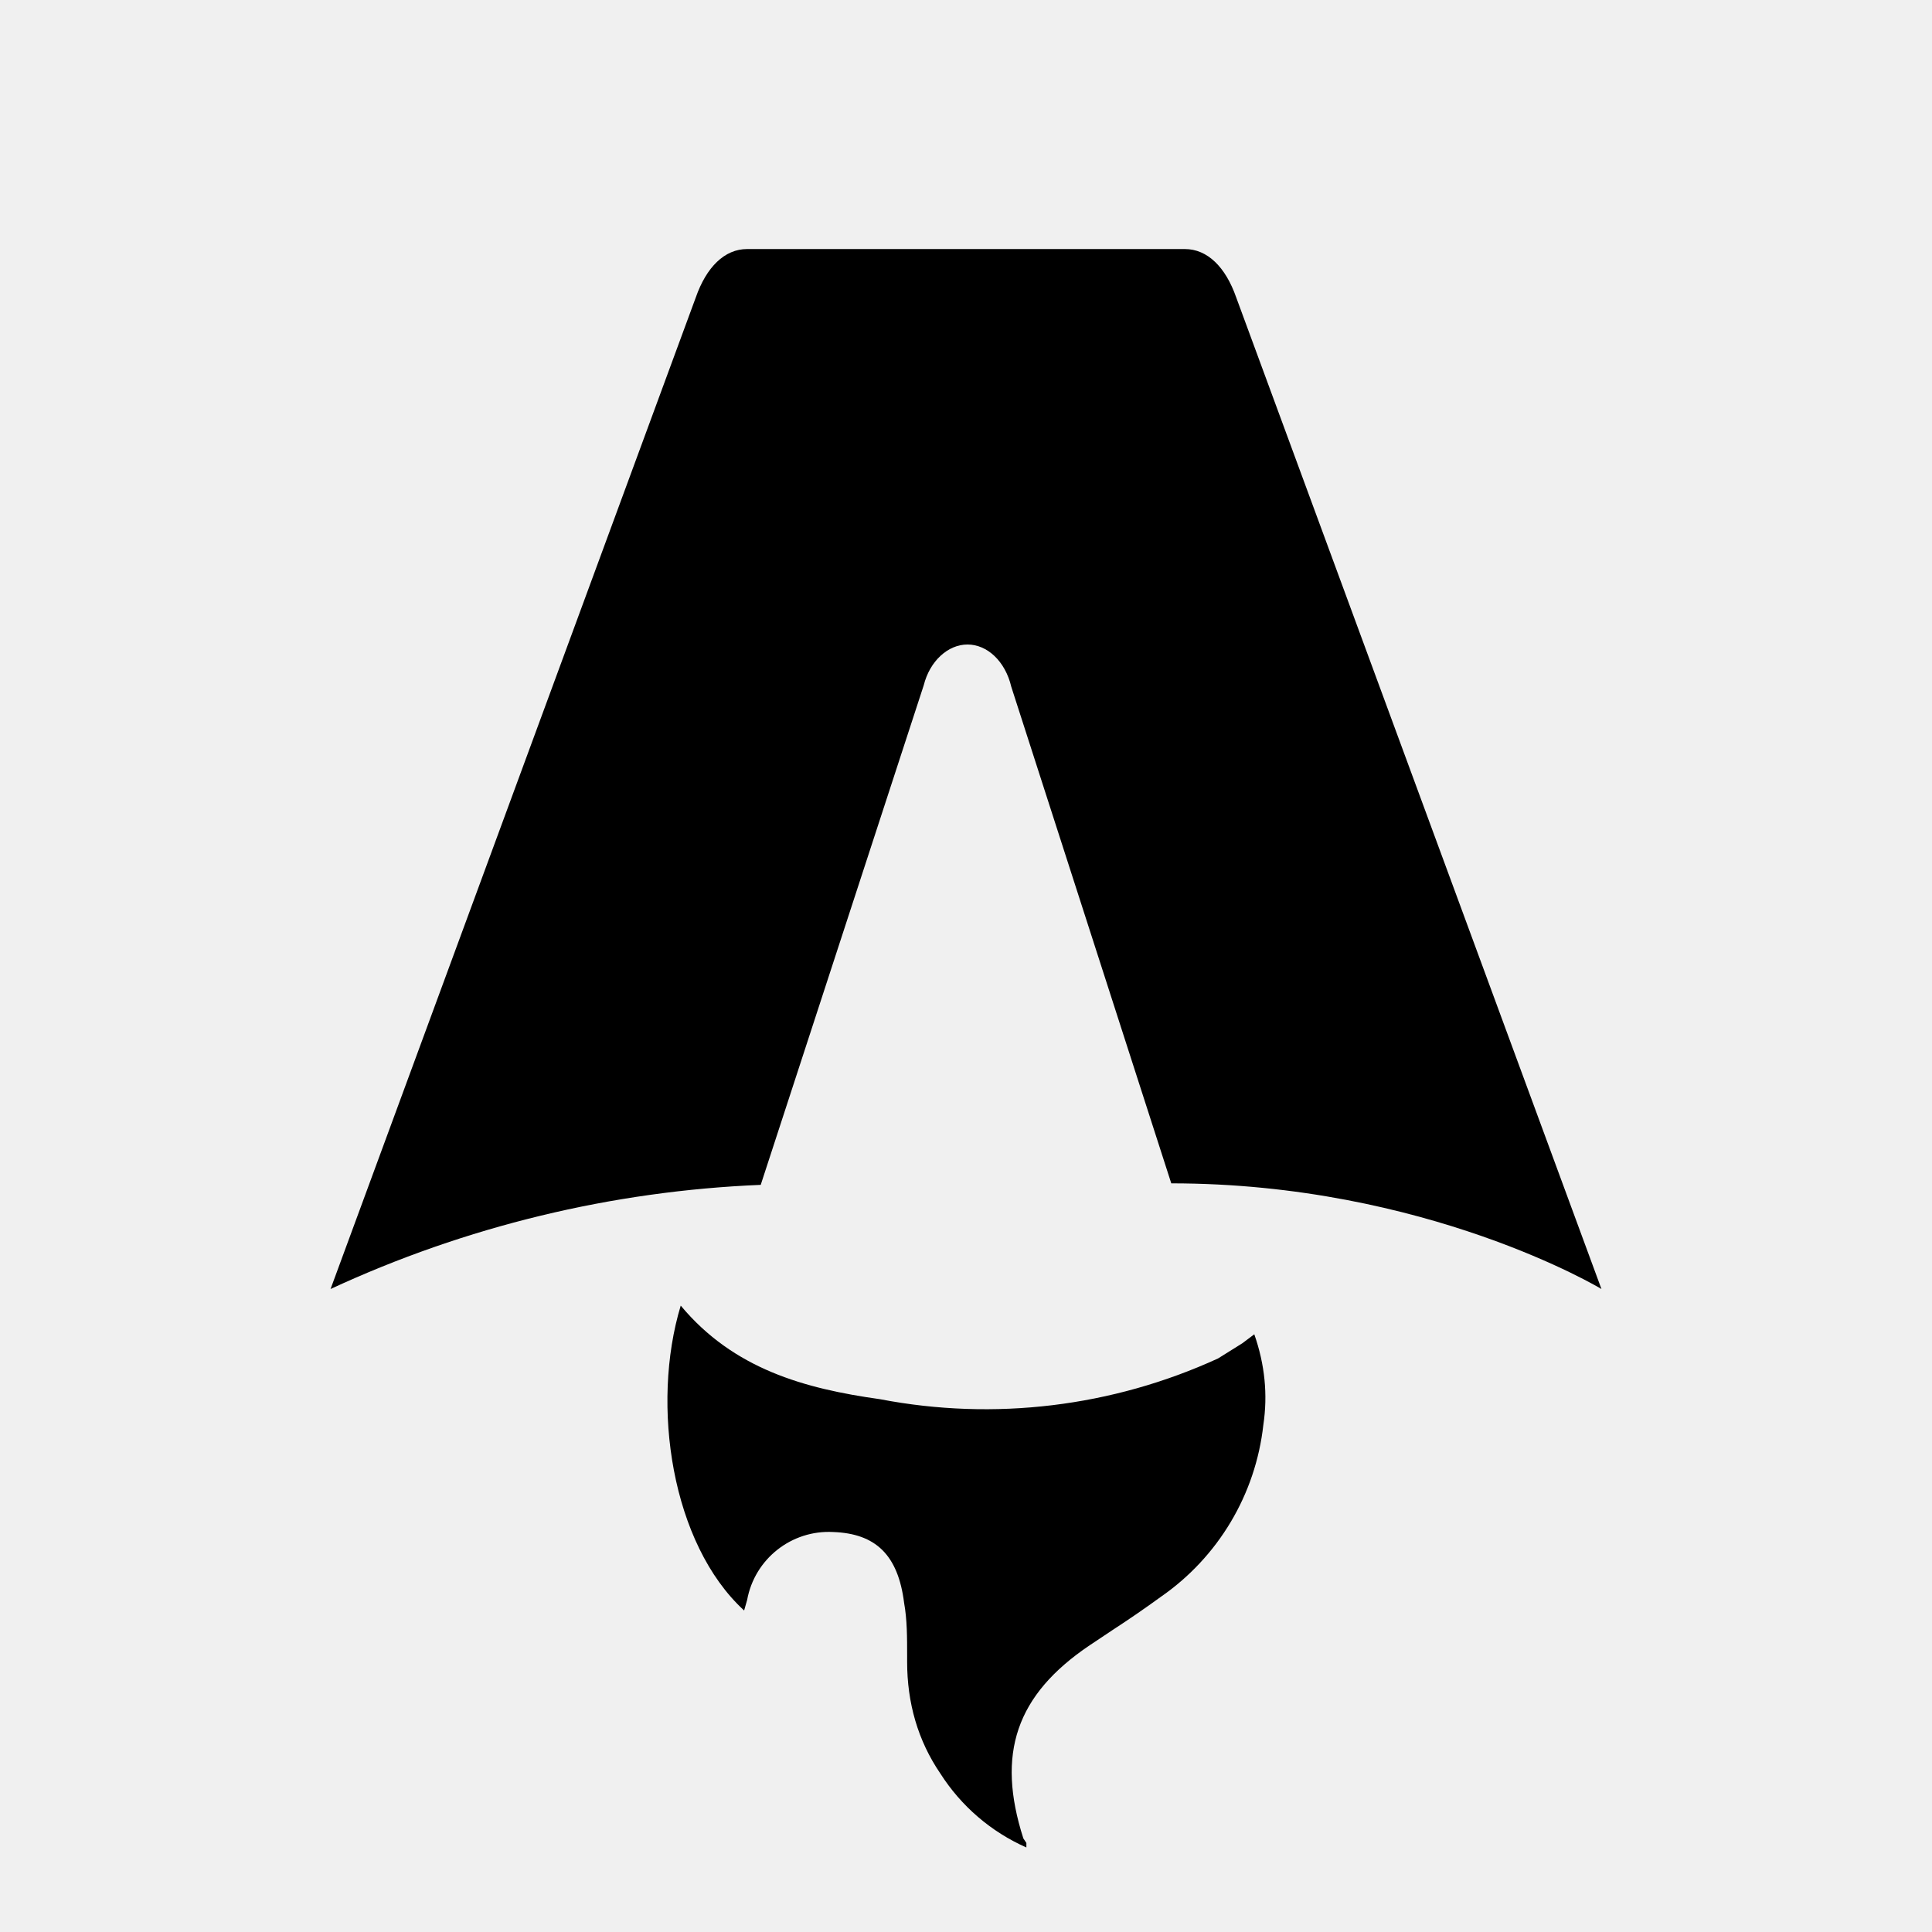
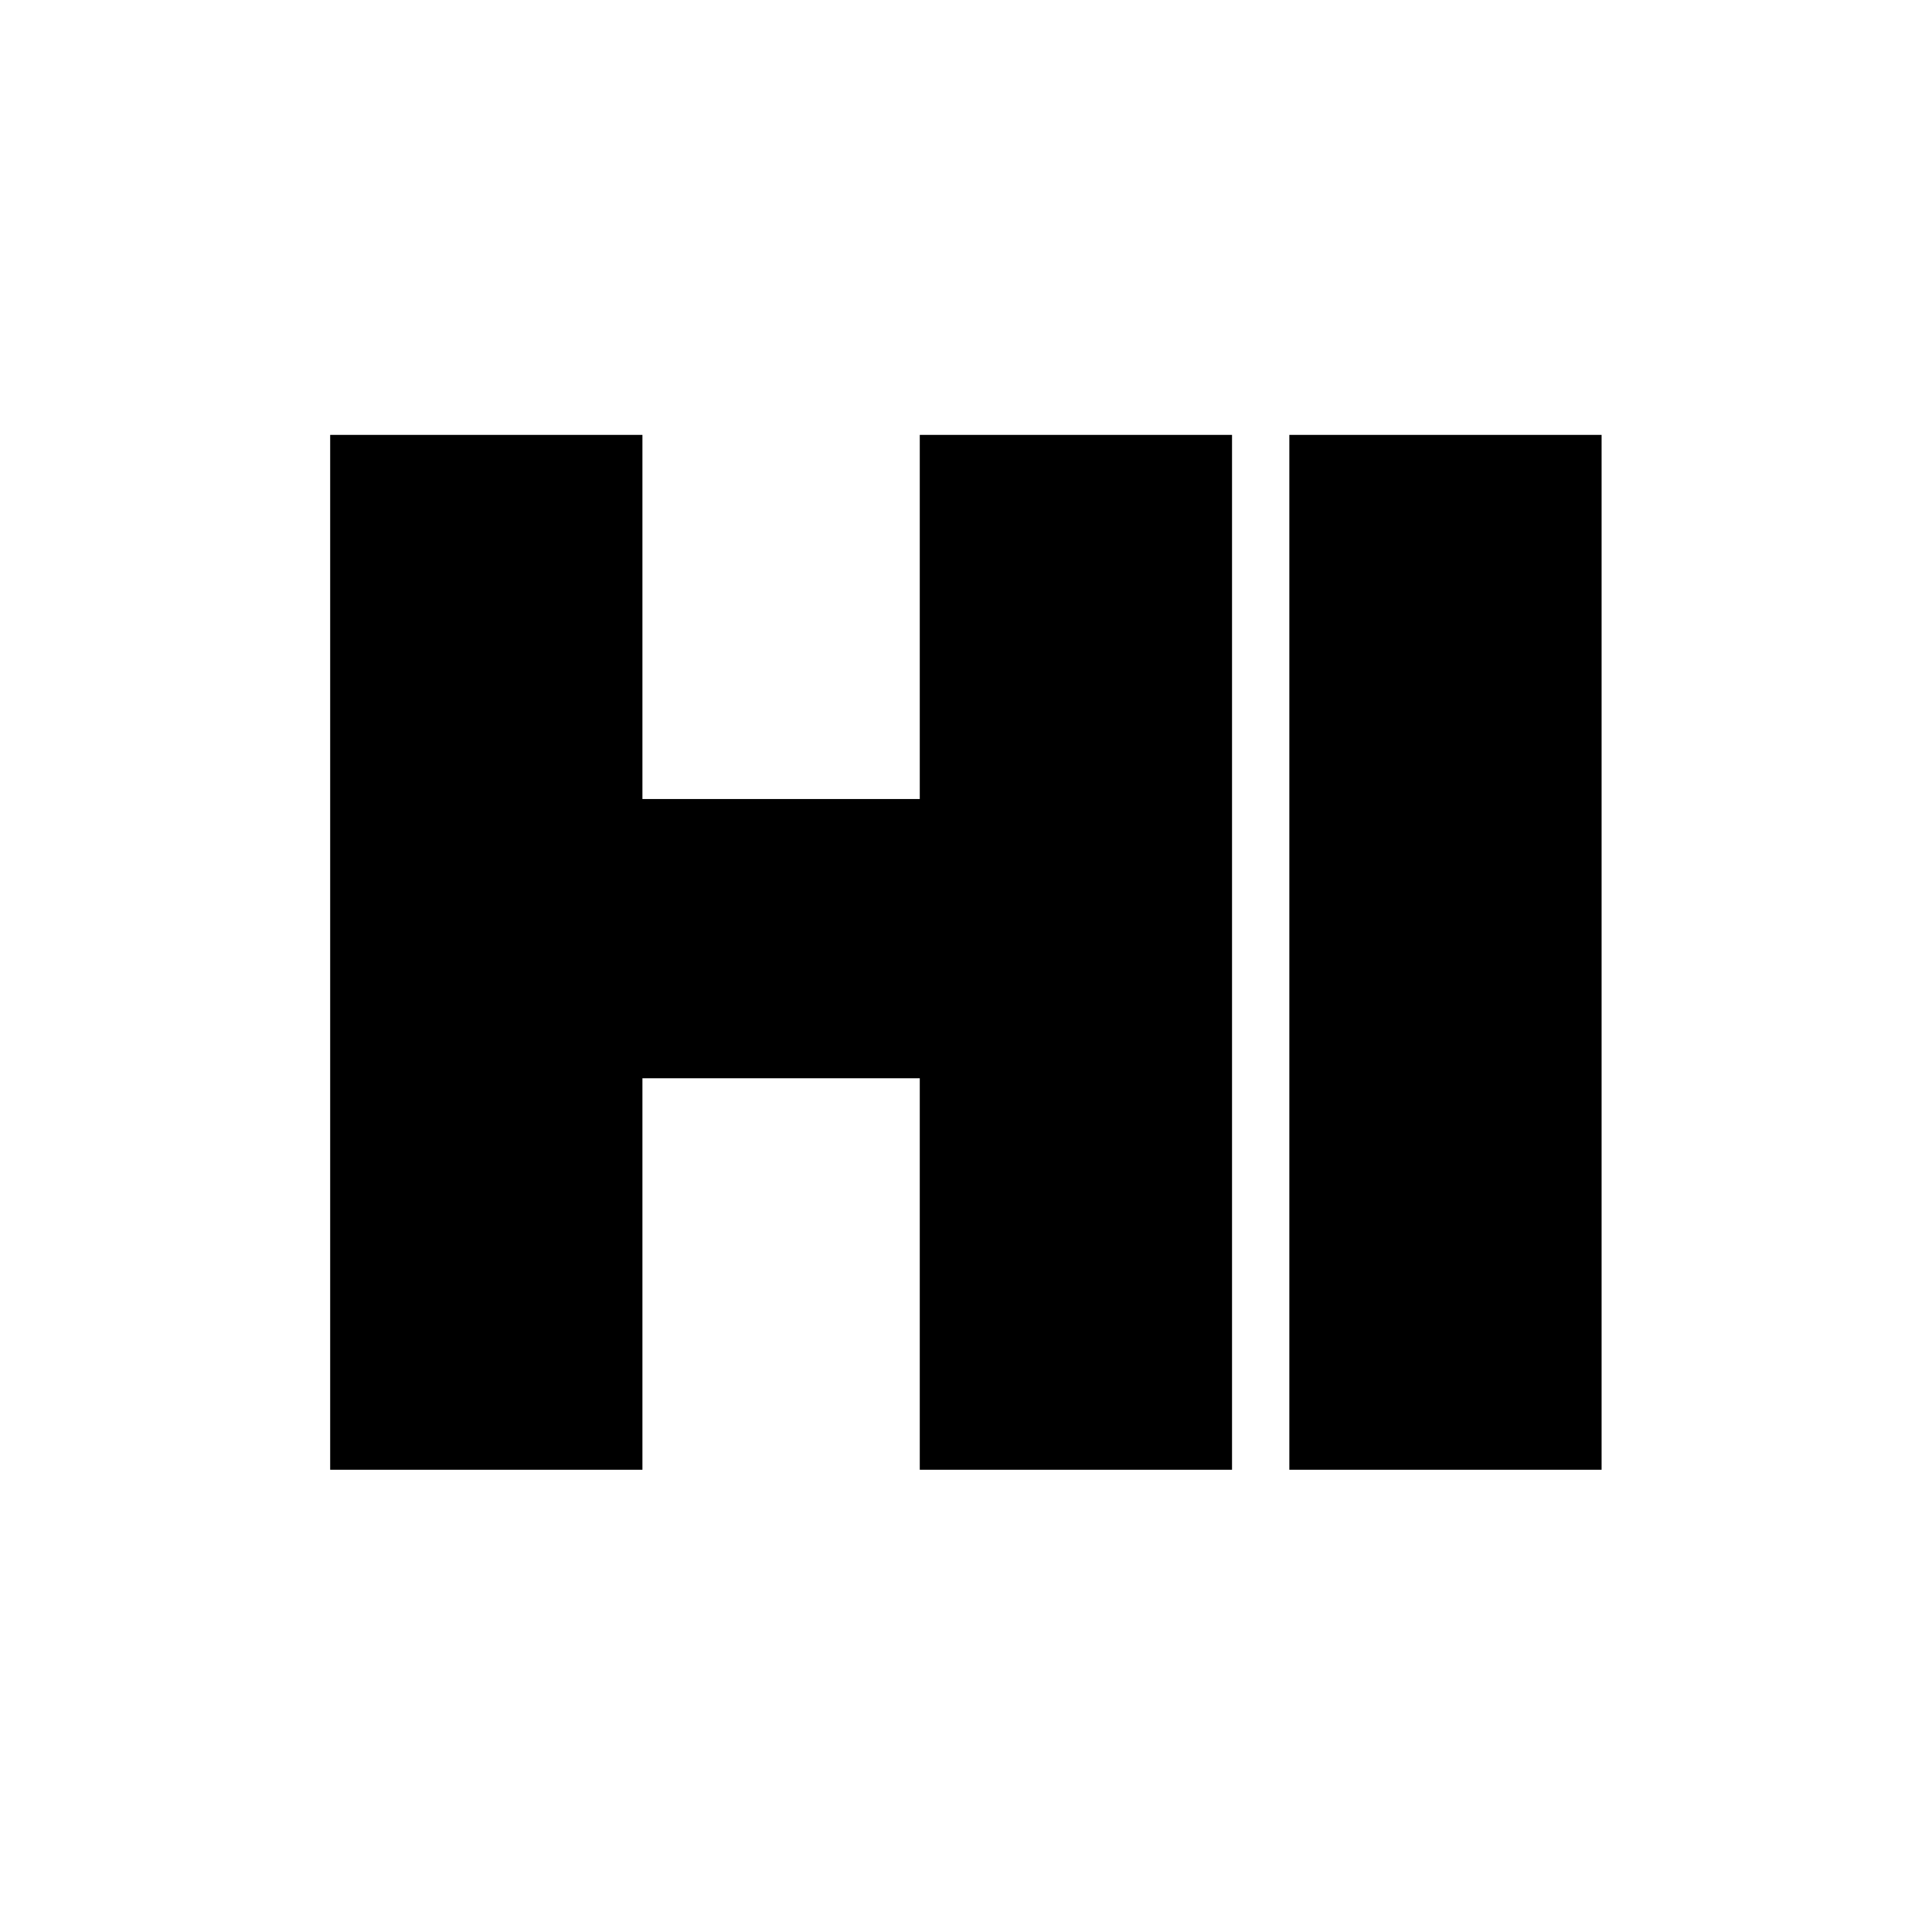
- <svg xmlns="http://www.w3.org/2000/svg" fill="none" viewBox="0 0 128 128">
-   <path d="M50.4 78.5a75.1 75.1 0 0 0-28.5 6.9l24.2-65.7c.7-2 1.9-3.2 3.4-3.2h29c1.5 0 2.7 1.2 3.4 3.2l24.2 65.7s-11.6-7-28.5-7L67 45.5c-.4-1.7-1.6-2.8-2.9-2.8-1.3 0-2.5 1.1-2.9 2.7L50.4 78.5Zm-1.1 28.2Zm-4.2-20.2c-2 6.6-.6 15.8 4.2 20.2a17.5 17.5 0 0 1 .2-.7 5.5 5.5 0 0 1 5.7-4.5c2.8.1 4.3 1.5 4.7 4.7.2 1.1.2 2.3.2 3.5v.4c0 2.7.7 5.2 2.2 7.4a13 13 0 0 0 5.7 4.9v-.3l-.2-.3c-1.8-5.6-.5-9.5 4.4-12.8l1.5-1a73 73 0 0 0 3.2-2.2 16 16 0 0 0 6.8-11.4c.3-2 .1-4-.6-6l-.8.6-1.6 1a37 37 0 0 1-22.4 2.7c-5-.7-9.7-2-13.2-6.2Z" />
-   <style>
-         path { fill: #000; }
-         @media (prefers-color-scheme: dark) {
-             path { fill: #FFF; }
-         }
-     </style>
+ <svg xmlns="http://www.w3.org/2000/svg" width="32" height="32" viewBox="0 0 32 32">
+   <rect width="32" height="32" fill="white" />
+   <text x="16" y="16" dy="0.05em" font-family="Arial, sans-serif" font-size="22" font-weight="bold" fill="black" stroke="black" stroke-width="2" text-anchor="middle" dominant-baseline="middle">
+     HI
+   </text>
</svg>
